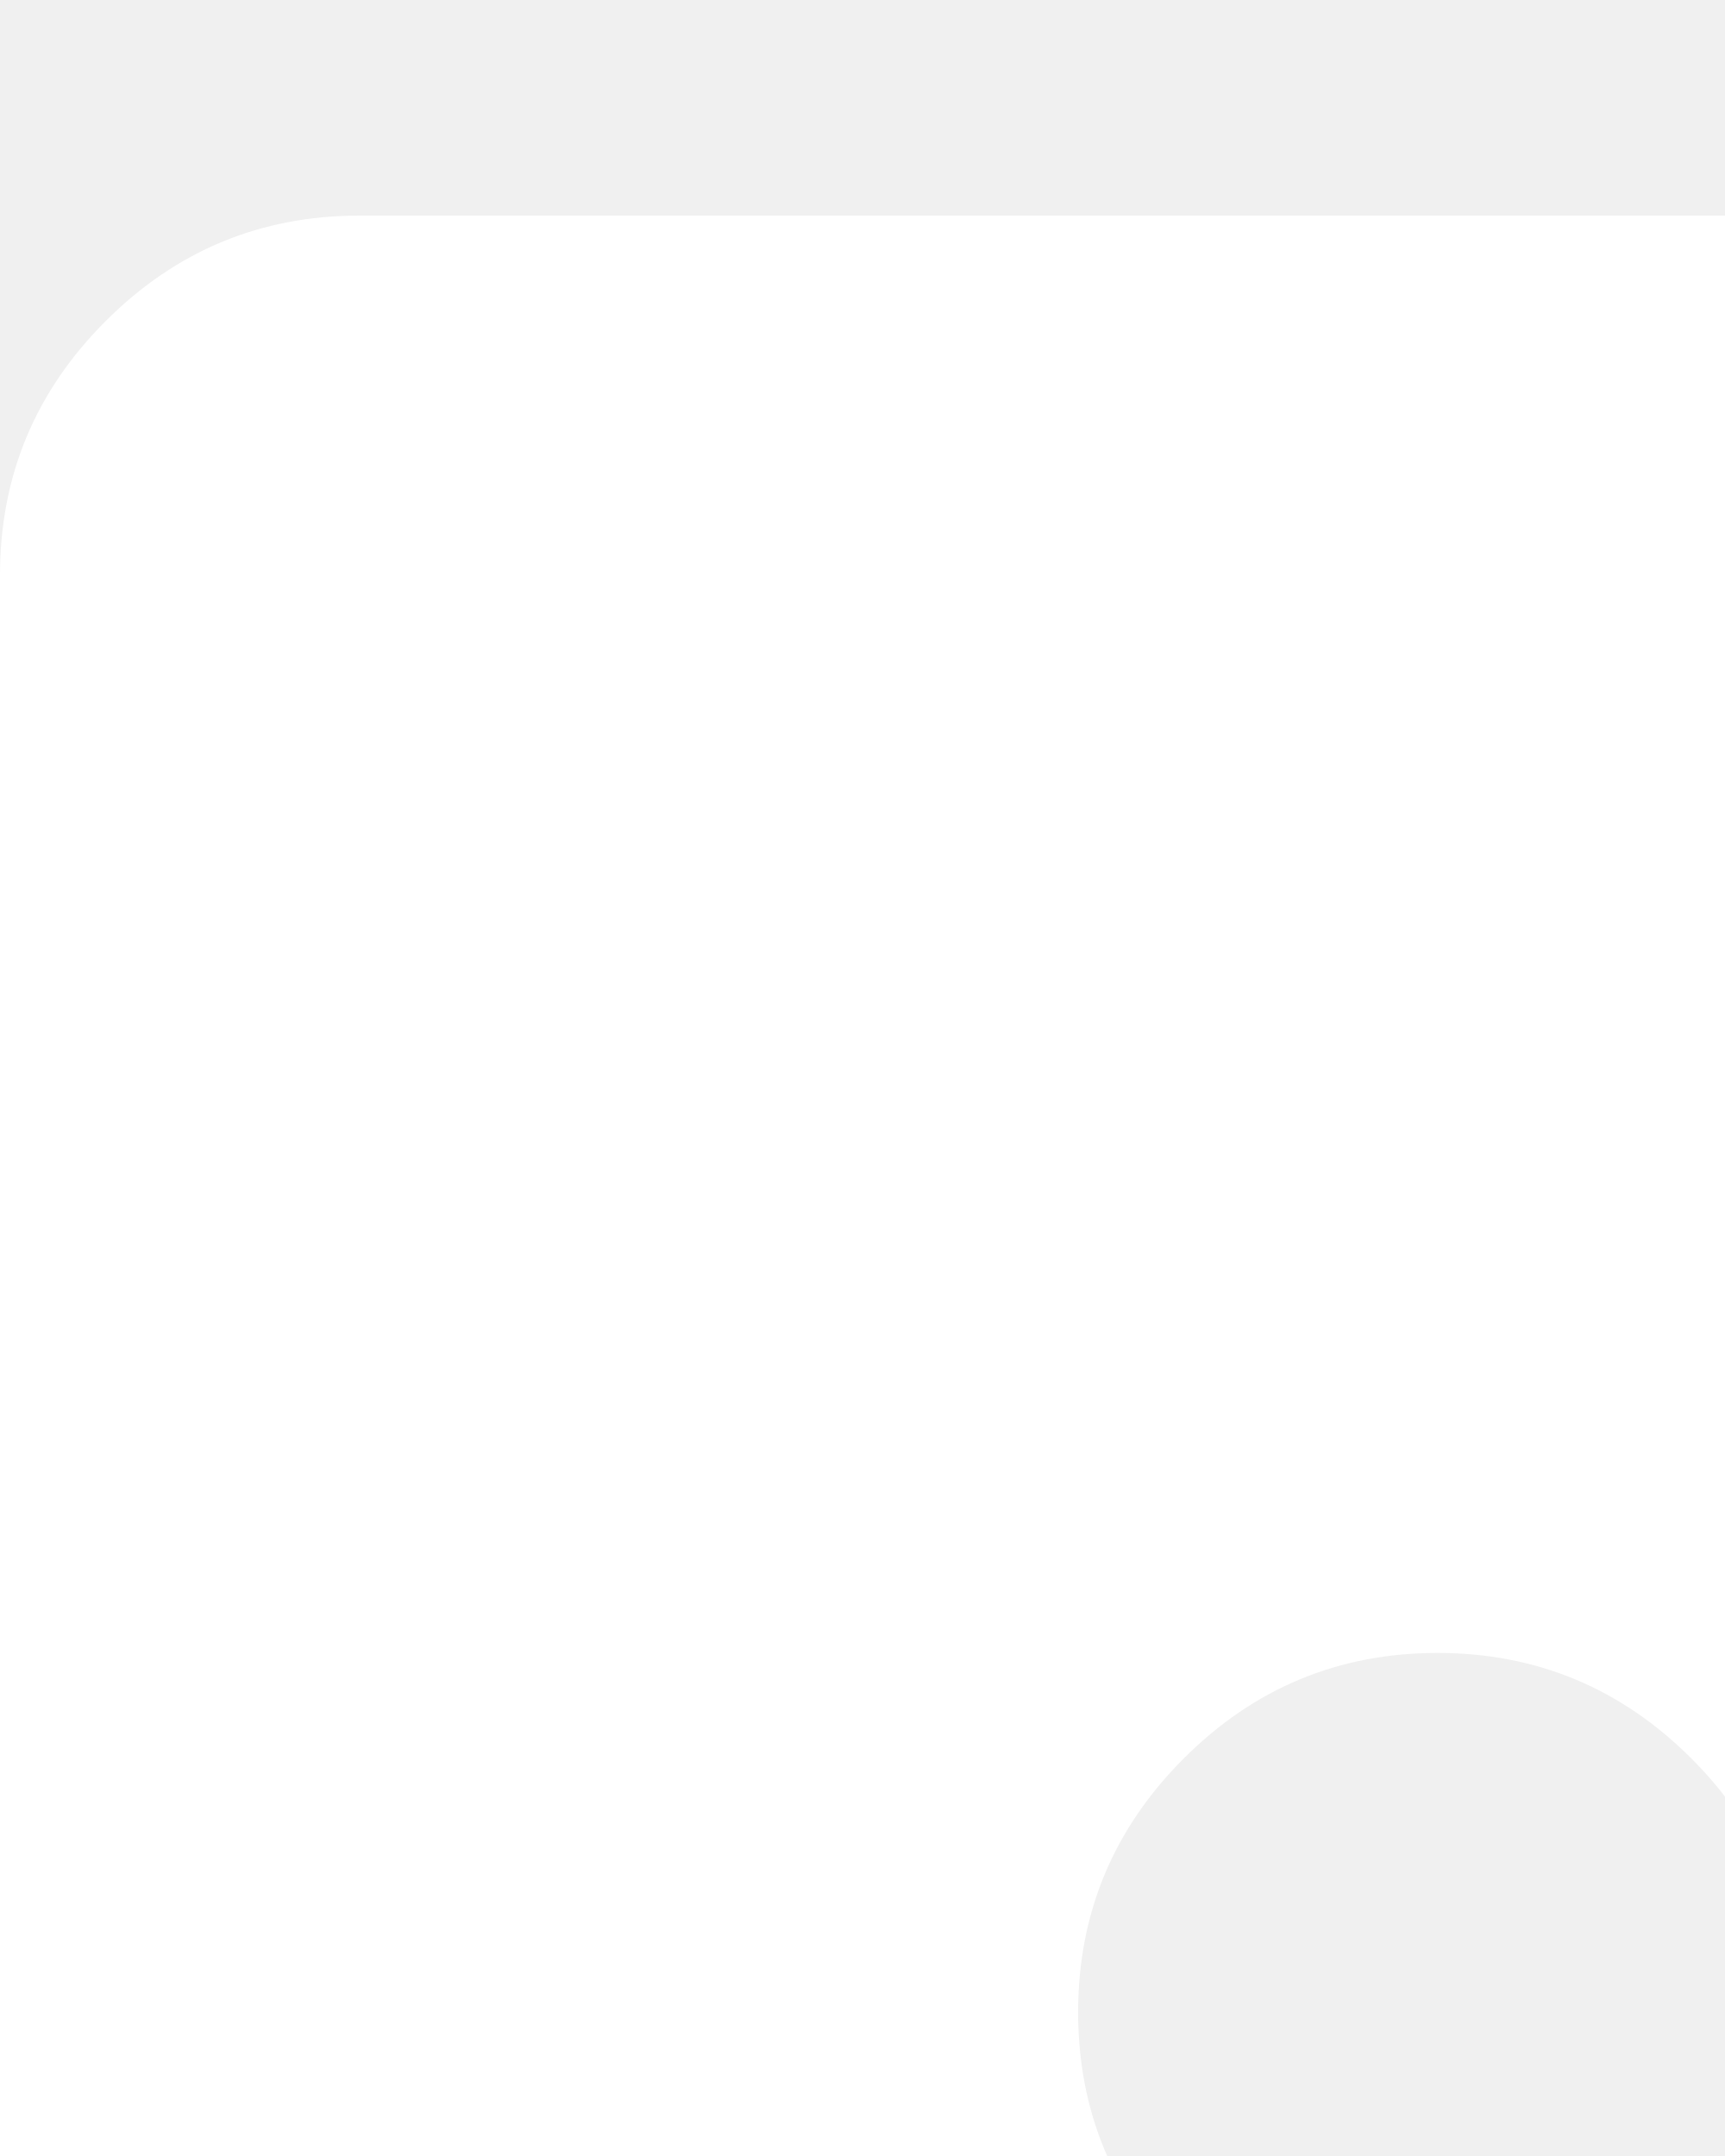
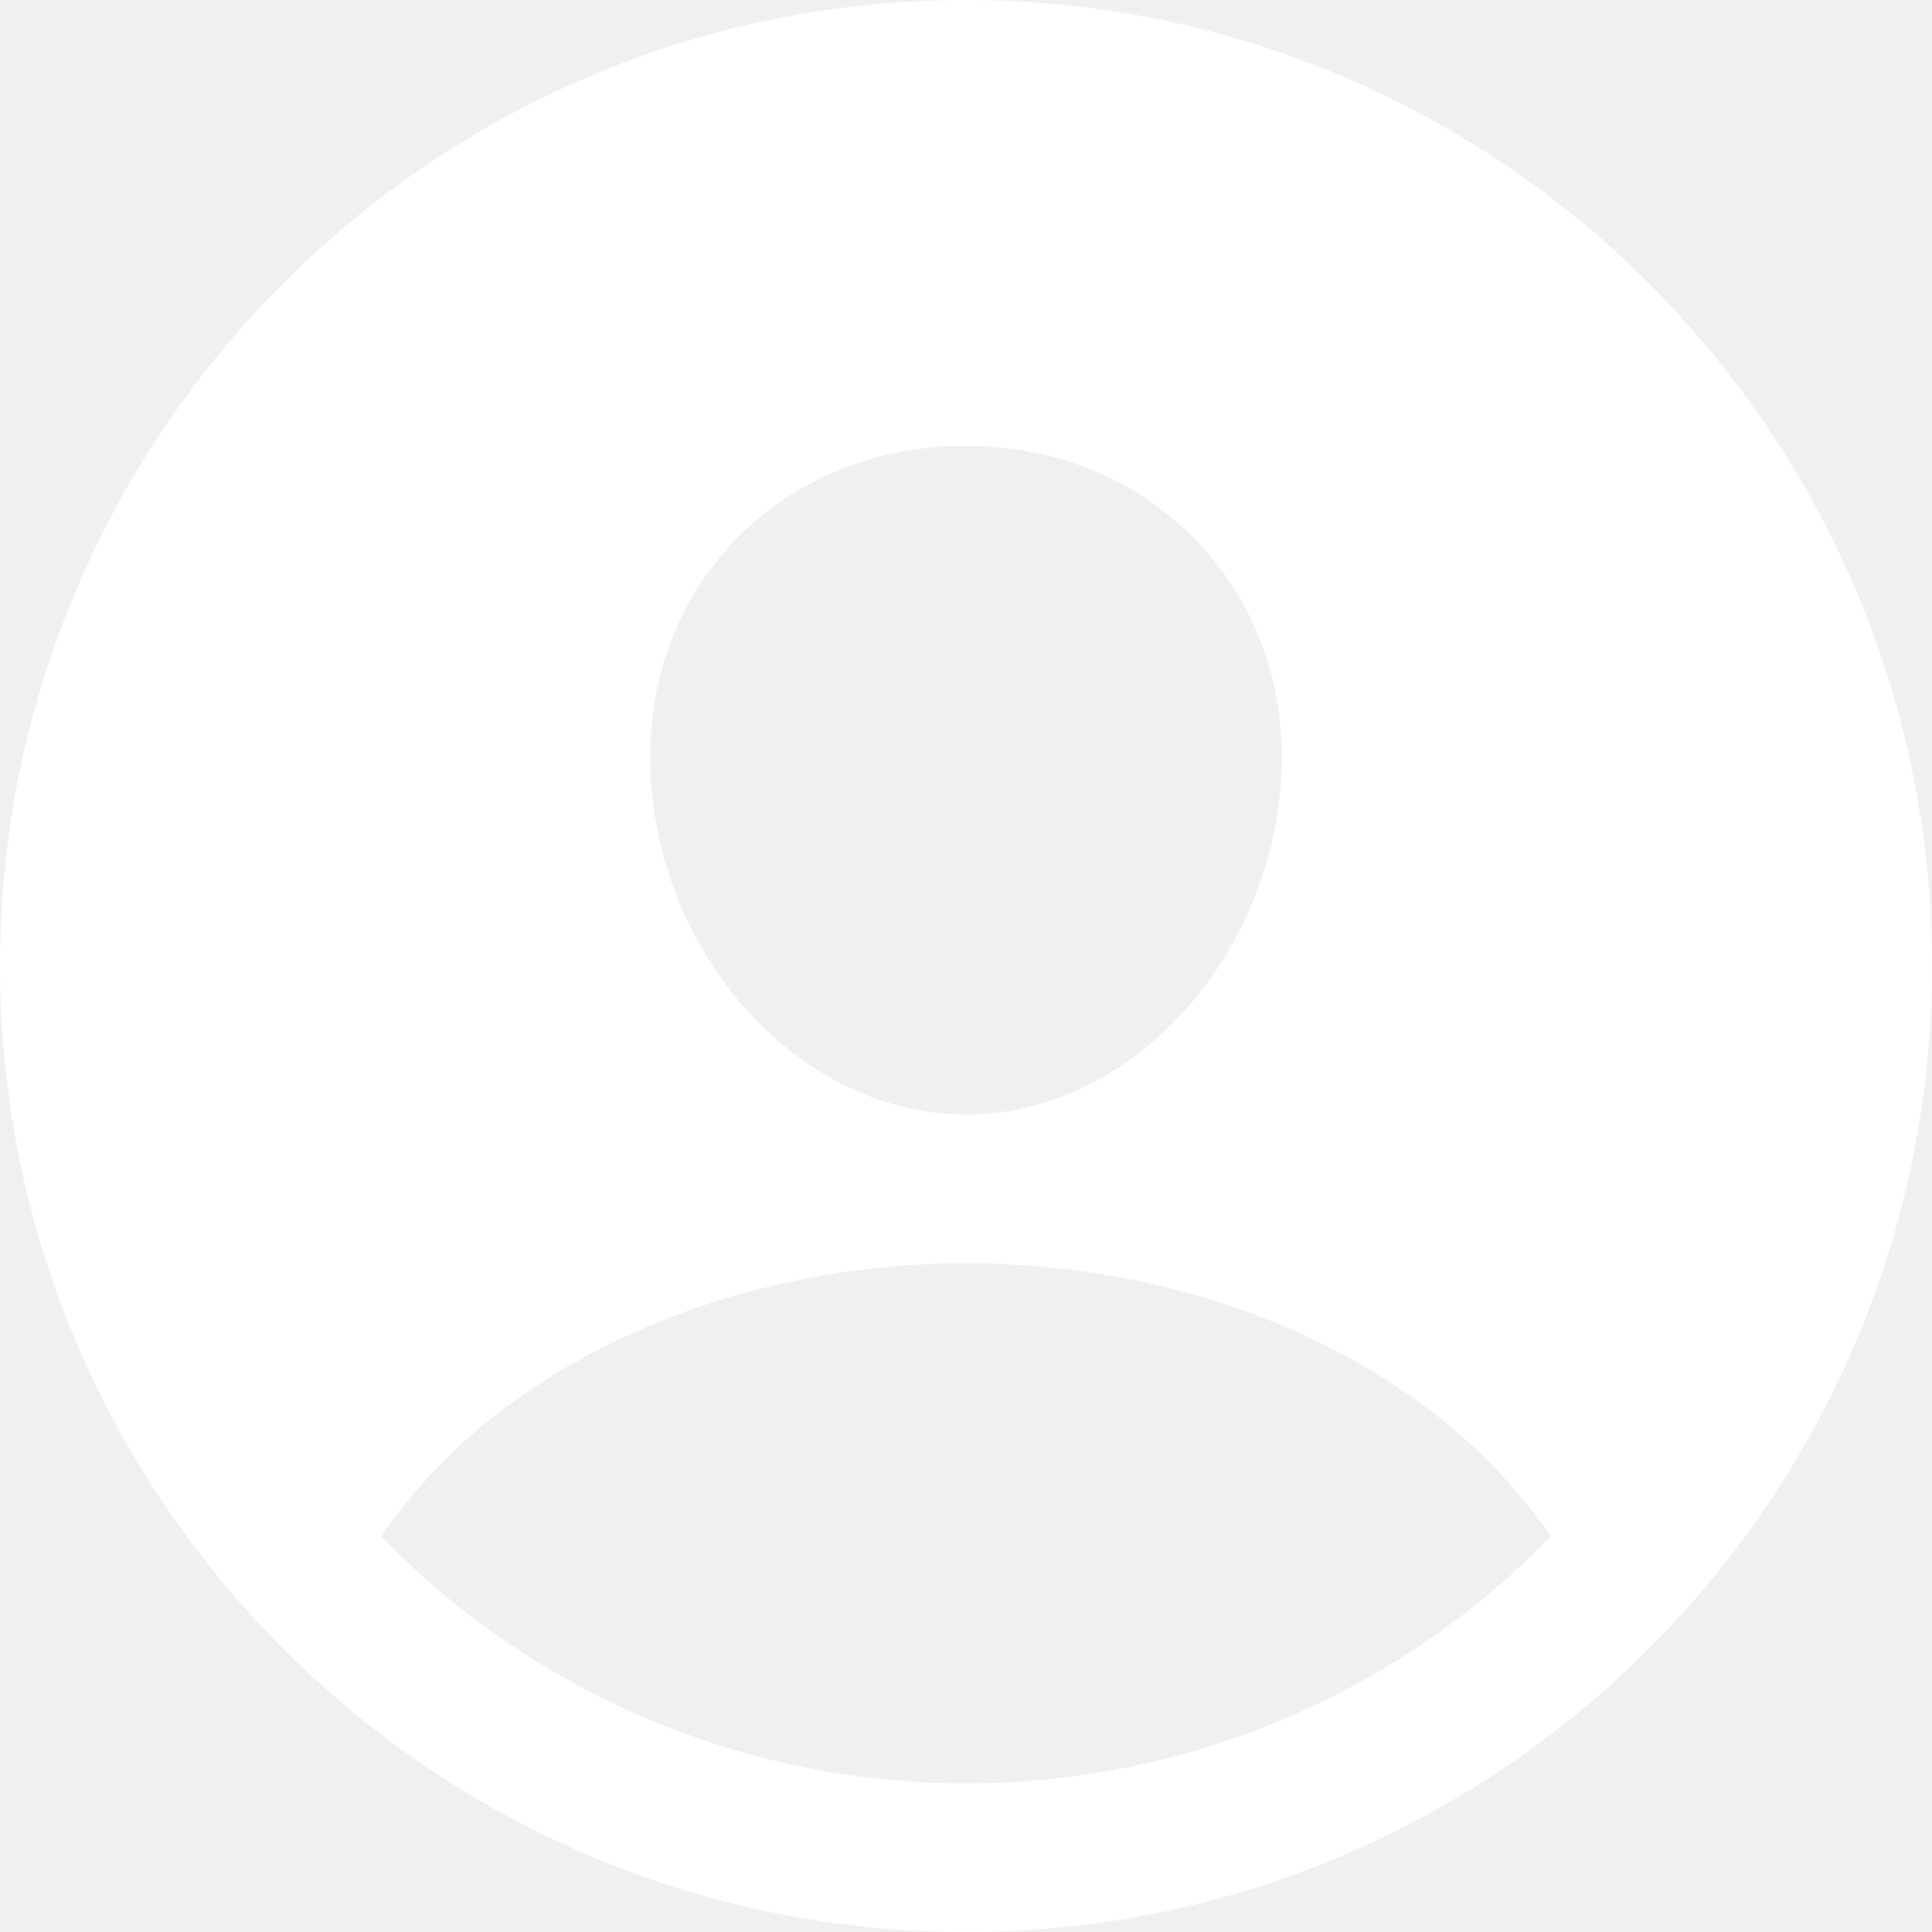
- <svg xmlns="http://www.w3.org/2000/svg" width="40" height="50" viewBox="0 0 24 24" fill="none">
-   <path d="M20 30C21.375 30 22.552 29.51 23.532 28.53C24.511 27.552 25 26.375 25 25C25 23.625 24.511 22.448 23.532 21.468C22.552 20.489 21.375 20 20 20C18.625 20 17.448 20.489 16.47 21.468C15.49 22.448 15 23.625 15 25C15 26.375 15.49 27.552 16.47 28.53C17.448 29.51 18.625 30 20 30ZM10 40H30V38.562C30 37.562 29.729 36.646 29.188 35.812C28.646 34.979 27.896 34.354 26.938 33.938C25.854 33.479 24.74 33.125 23.595 32.875C22.448 32.625 21.25 32.5 20 32.5C18.75 32.5 17.552 32.625 16.405 32.875C15.26 33.125 14.146 33.479 13.062 33.938C12.104 34.354 11.354 34.979 10.812 35.812C10.271 36.646 10 37.562 10 38.562V40ZM35 50H5C3.625 50 2.448 49.511 1.47 48.532C0.49 47.553 0 46.375 0 45V5C0 3.625 0.49 2.447 1.47 1.468C2.448 0.489 3.625 0 5 0H25L40 15V45C40 46.375 39.511 47.553 38.532 48.532C37.553 49.511 36.375 50 35 50Z" fill="white" />
+ <svg xmlns="http://www.w3.org/2000/svg" width="24" height="24" viewBox="0 0 24 24" fill="none">
+   <path d="M12 0C5.383 0 0 5.383 0 12C0 18.617 5.383 24 12 24C18.617 24 24 18.617 24 12C24 5.383 18.617 0 12 0ZM9.103 6.74C9.834 5.965 10.862 5.538 12 5.538C13.138 5.538 14.157 5.968 14.891 6.747C15.635 7.536 15.996 8.596 15.911 9.736C15.74 12 13.986 13.846 12 13.846C10.014 13.846 8.256 12 8.089 9.736C8.004 8.586 8.365 7.522 9.103 6.74ZM12 22.154C10.645 22.155 9.303 21.883 8.054 21.356C6.805 20.829 5.675 20.056 4.731 19.084C5.272 18.312 5.961 17.656 6.758 17.154C8.229 16.212 10.09 15.692 12 15.692C13.91 15.692 15.771 16.212 17.24 17.154C18.038 17.656 18.728 18.312 19.269 19.084C18.325 20.056 17.195 20.829 15.946 21.356C14.697 21.884 13.355 22.155 12 22.154Z" fill="white" />
</svg>
